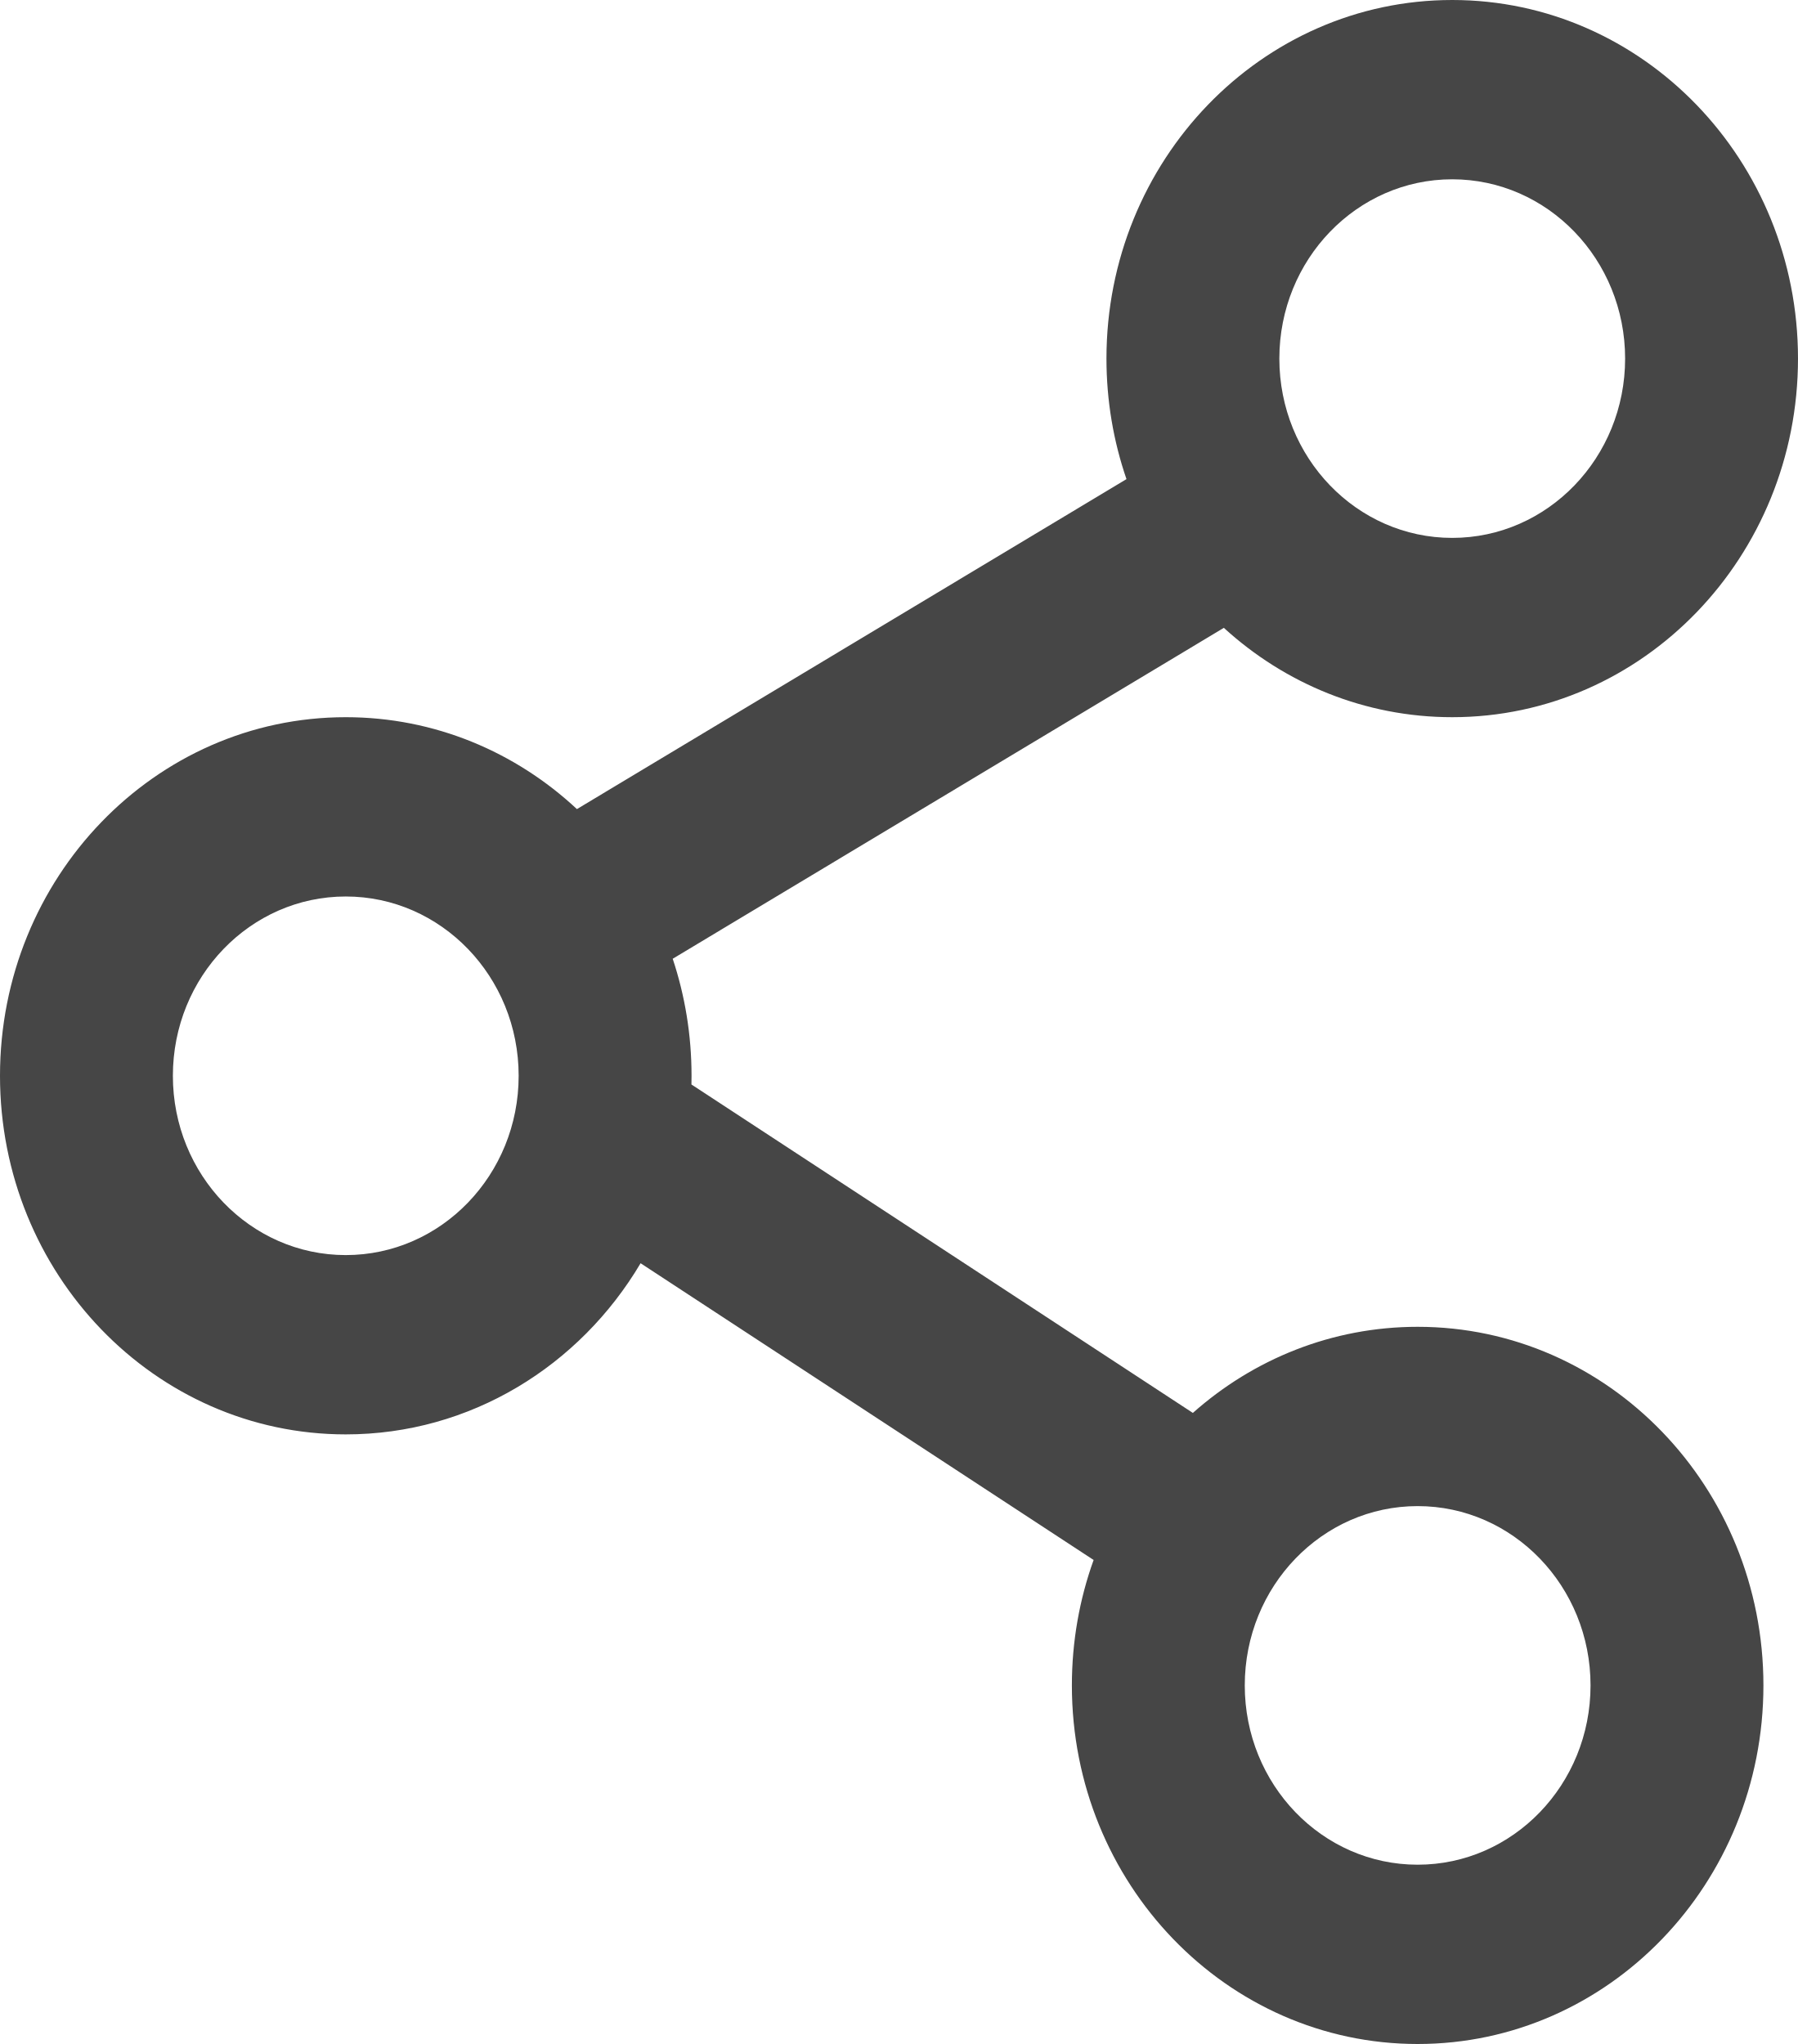
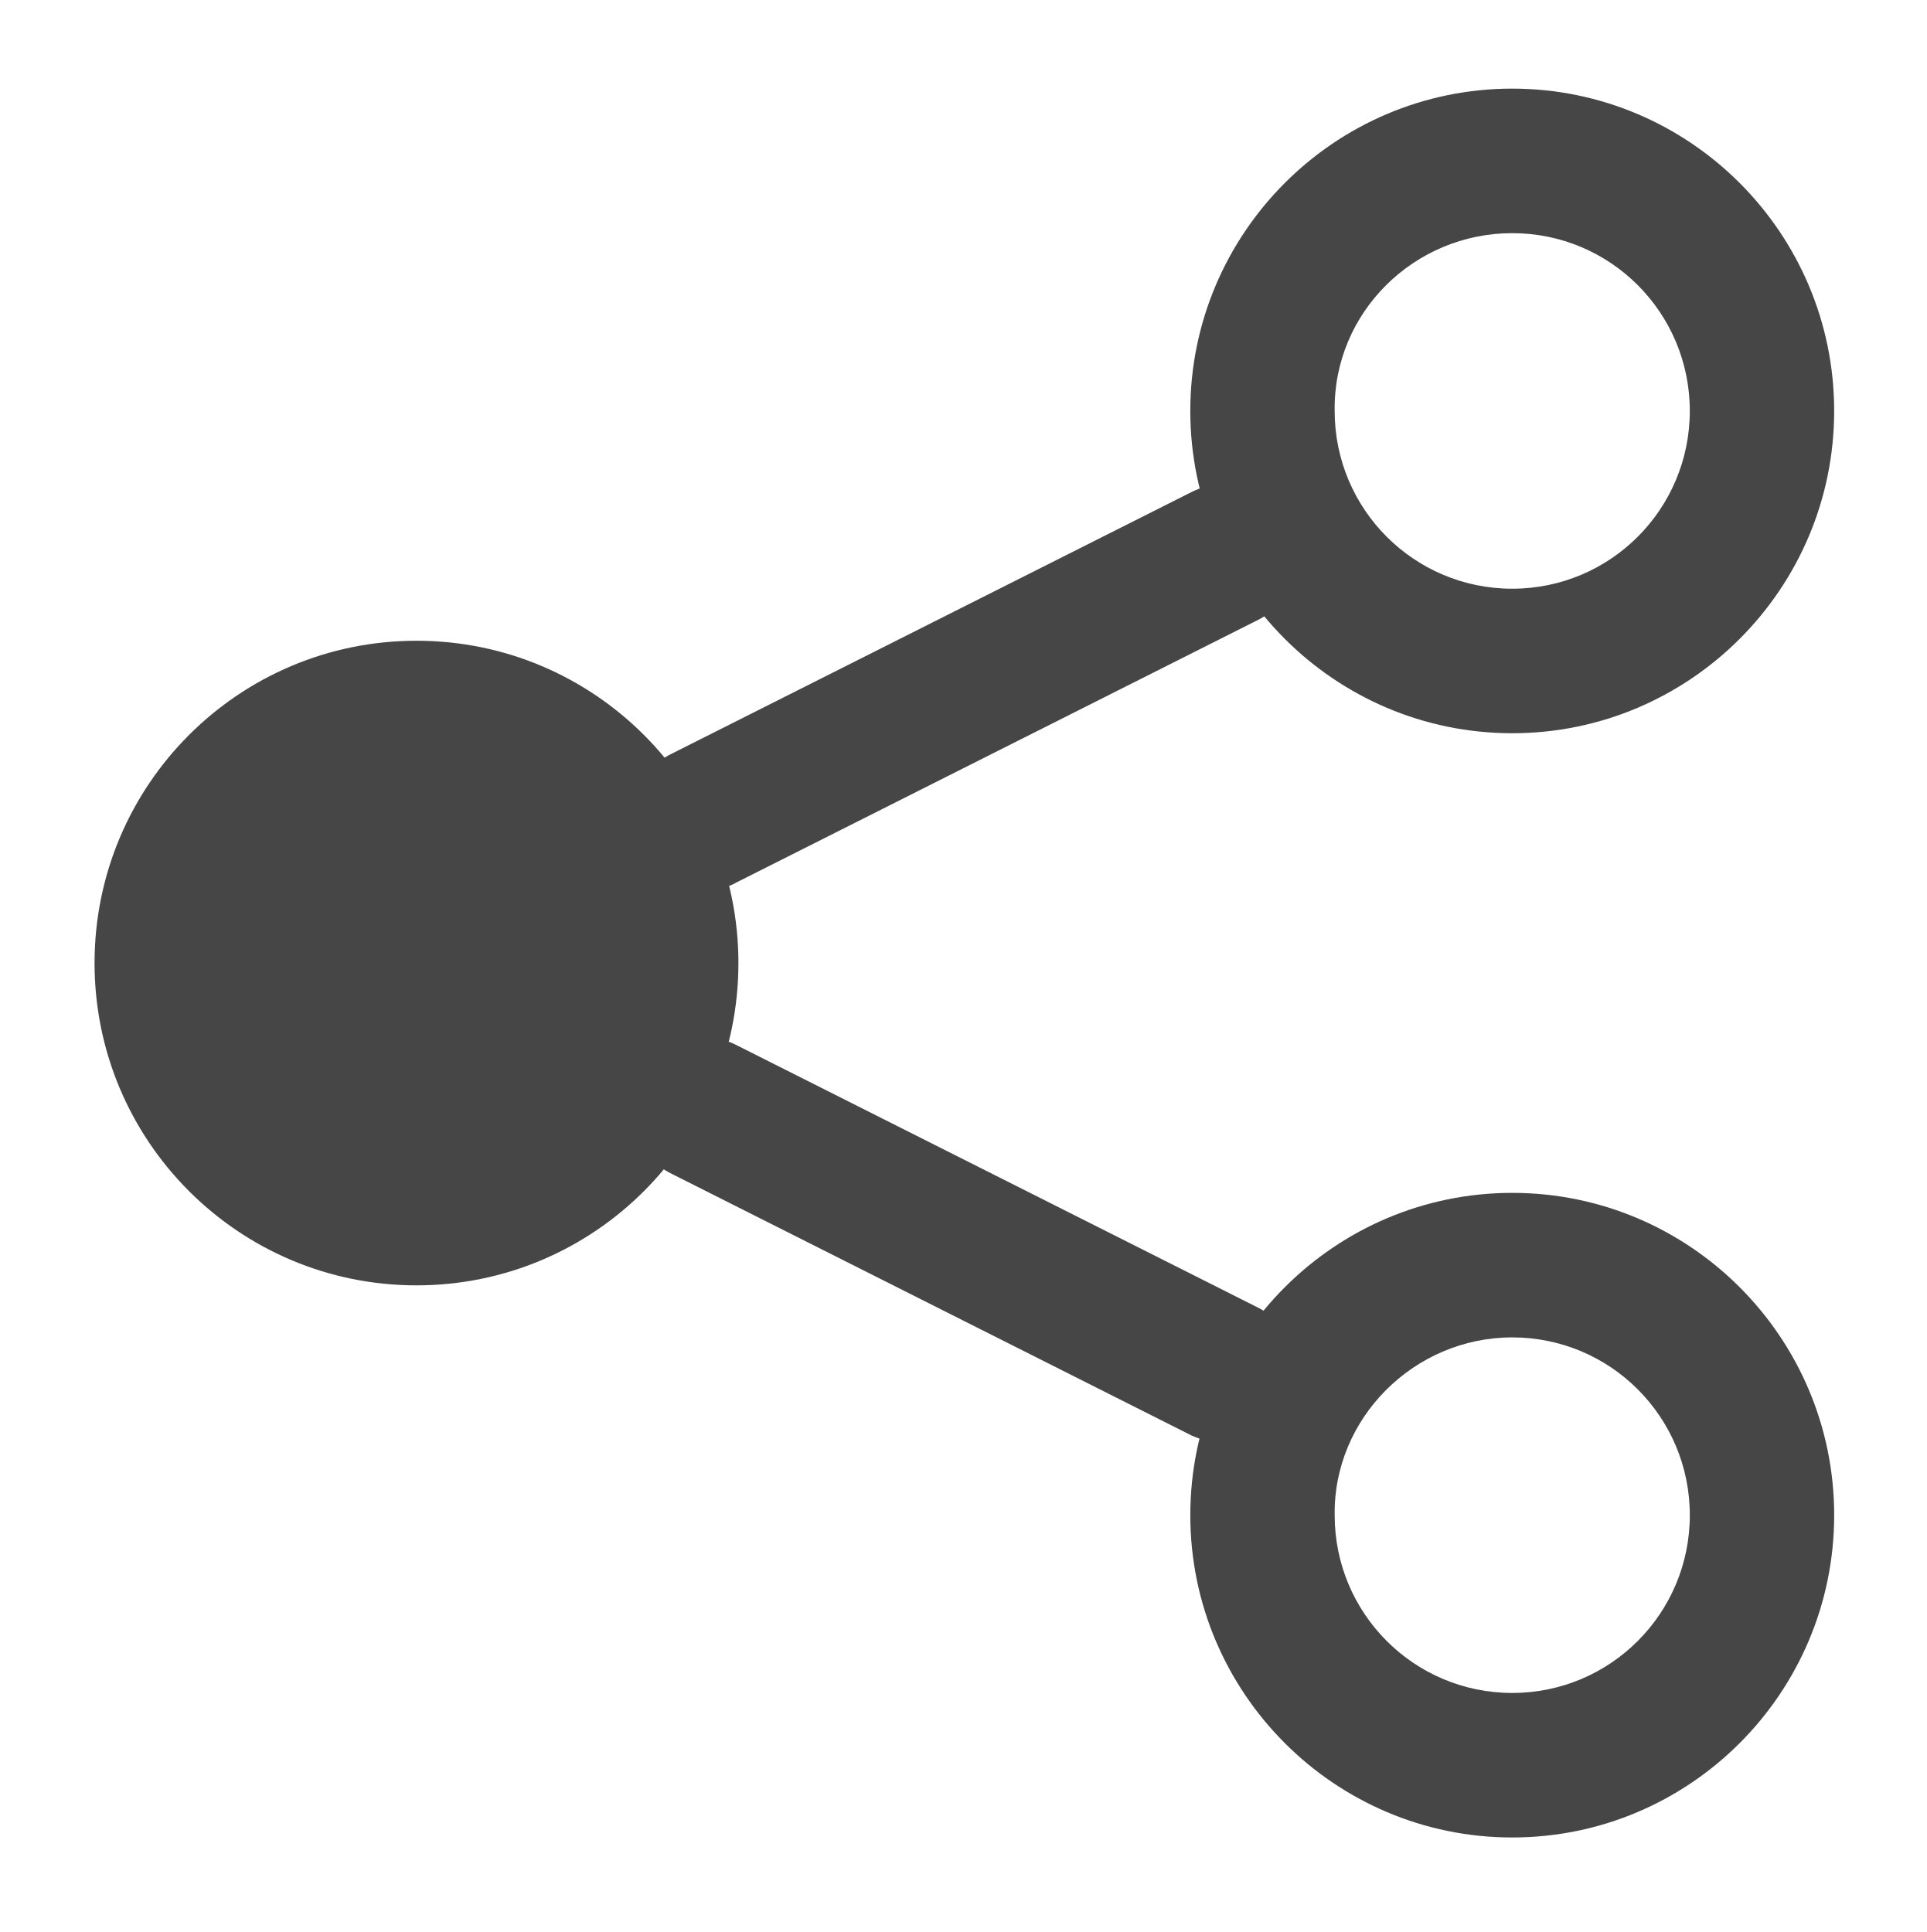
- <svg xmlns="http://www.w3.org/2000/svg" width="263" height="299" viewBox="0 0 263 299" fill="none">
-   <path fill-rule="evenodd" clip-rule="evenodd" d="M212.423 104.912C240.356 104.912 263 81.427 263 52.456C263 23.485 240.356 0 212.423 0C184.49 0 161.846 23.485 161.846 52.456C161.846 58.642 162.878 64.577 164.774 70.087L84.388 118.356C75.429 109.998 63.575 104.912 50.577 104.912C22.644 104.912 0 128.398 0 157.368C0 186.339 22.644 209.825 50.577 209.825C68.819 209.825 84.805 199.808 93.702 184.789L159.968 228.197C157.912 233.907 156.788 240.089 156.788 246.544C156.788 275.515 179.433 299 207.365 299C235.298 299 257.942 275.515 257.942 246.544C257.942 217.573 235.298 194.088 207.365 194.088C194.812 194.088 183.327 198.831 174.485 206.684L101.139 158.64C101.149 158.217 101.154 157.793 101.154 157.368C101.154 151.374 100.184 145.614 98.399 140.249L179.016 91.842C187.926 99.978 199.619 104.912 212.423 104.912ZM212.423 78.684C226.39 78.684 237.712 66.942 237.712 52.456C237.712 37.971 226.39 26.228 212.423 26.228C198.457 26.228 187.135 37.971 187.135 52.456C187.135 66.942 198.457 78.684 212.423 78.684ZM207.365 272.772C221.332 272.772 232.654 261.029 232.654 246.544C232.654 232.058 221.332 220.316 207.365 220.316C193.399 220.316 182.077 232.058 182.077 246.544C182.077 261.029 193.399 272.772 207.365 272.772ZM75.865 157.368C75.865 171.854 64.543 183.596 50.577 183.596C36.611 183.596 25.288 171.854 25.288 157.368C25.288 142.883 36.611 131.14 50.577 131.14C64.543 131.14 75.865 142.883 75.865 157.368Z" fill="#464646" />
+ <svg xmlns="http://www.w3.org/2000/svg" width="326" height="327" viewBox="0 0 326 327" fill="none">
+   <path d="M70.478 217.552C100.565 217.552 124.955 193.129 124.955 163.001C124.955 132.873 100.565 108.449 70.478 108.449C40.39 108.449 16 132.873 16 163.001C16 193.129 40.39 217.552 70.478 217.552Z" fill="#464646" />
+   <path d="M255.897 39.463C272.509 39.463 285.946 52.917 285.946 69.552C285.946 86.186 272.509 99.641 255.897 99.641C239.285 99.641 225.849 86.186 225.849 69.552C225.605 52.917 239.285 39.463 255.897 39.463ZM255.897 15C225.849 15 201.42 39.463 201.42 69.552C201.42 99.641 225.849 124.103 255.897 124.103C285.946 124.103 310.375 99.641 310.375 69.552C310.375 39.463 285.946 15 255.897 15Z" fill="#464646" />
+   <path d="M255.899 226.361C272.511 226.361 285.948 239.816 285.948 256.45C285.948 273.085 272.511 286.539 255.899 286.539C239.287 286.539 225.851 273.085 225.851 256.45C225.607 240.06 239.287 226.361 255.899 226.361ZM255.899 201.898C225.851 201.898 201.422 226.361 201.422 256.45C201.422 286.539 225.851 311.002 255.899 311.002C285.948 311.002 310.377 286.539 310.377 256.45C310.377 226.361 285.948 201.898 255.899 201.898Z" fill="#464646" />
+   <path d="M207.038 244.203C205.084 244.203 203.374 243.714 201.664 242.98L113.718 198.703C107.61 195.767 105.167 188.428 108.343 182.313C111.275 176.197 118.604 173.751 124.711 176.931L212.657 221.208C218.764 224.144 221.207 231.483 218.031 237.598C215.833 241.757 211.68 244.203 207.038 244.203Z" fill="#464646" />
+   <path d="M119.344 150.778C114.947 150.778 110.55 148.331 108.351 143.928C105.419 137.812 107.618 130.474 113.725 127.538L201.671 83.261C207.534 80.325 214.863 82.527 218.039 88.643C220.97 94.758 218.772 102.097 212.664 105.033L124.719 149.31C123.009 150.288 121.054 150.778 119.344 150.778Z" fill="#464646" />
</svg>
